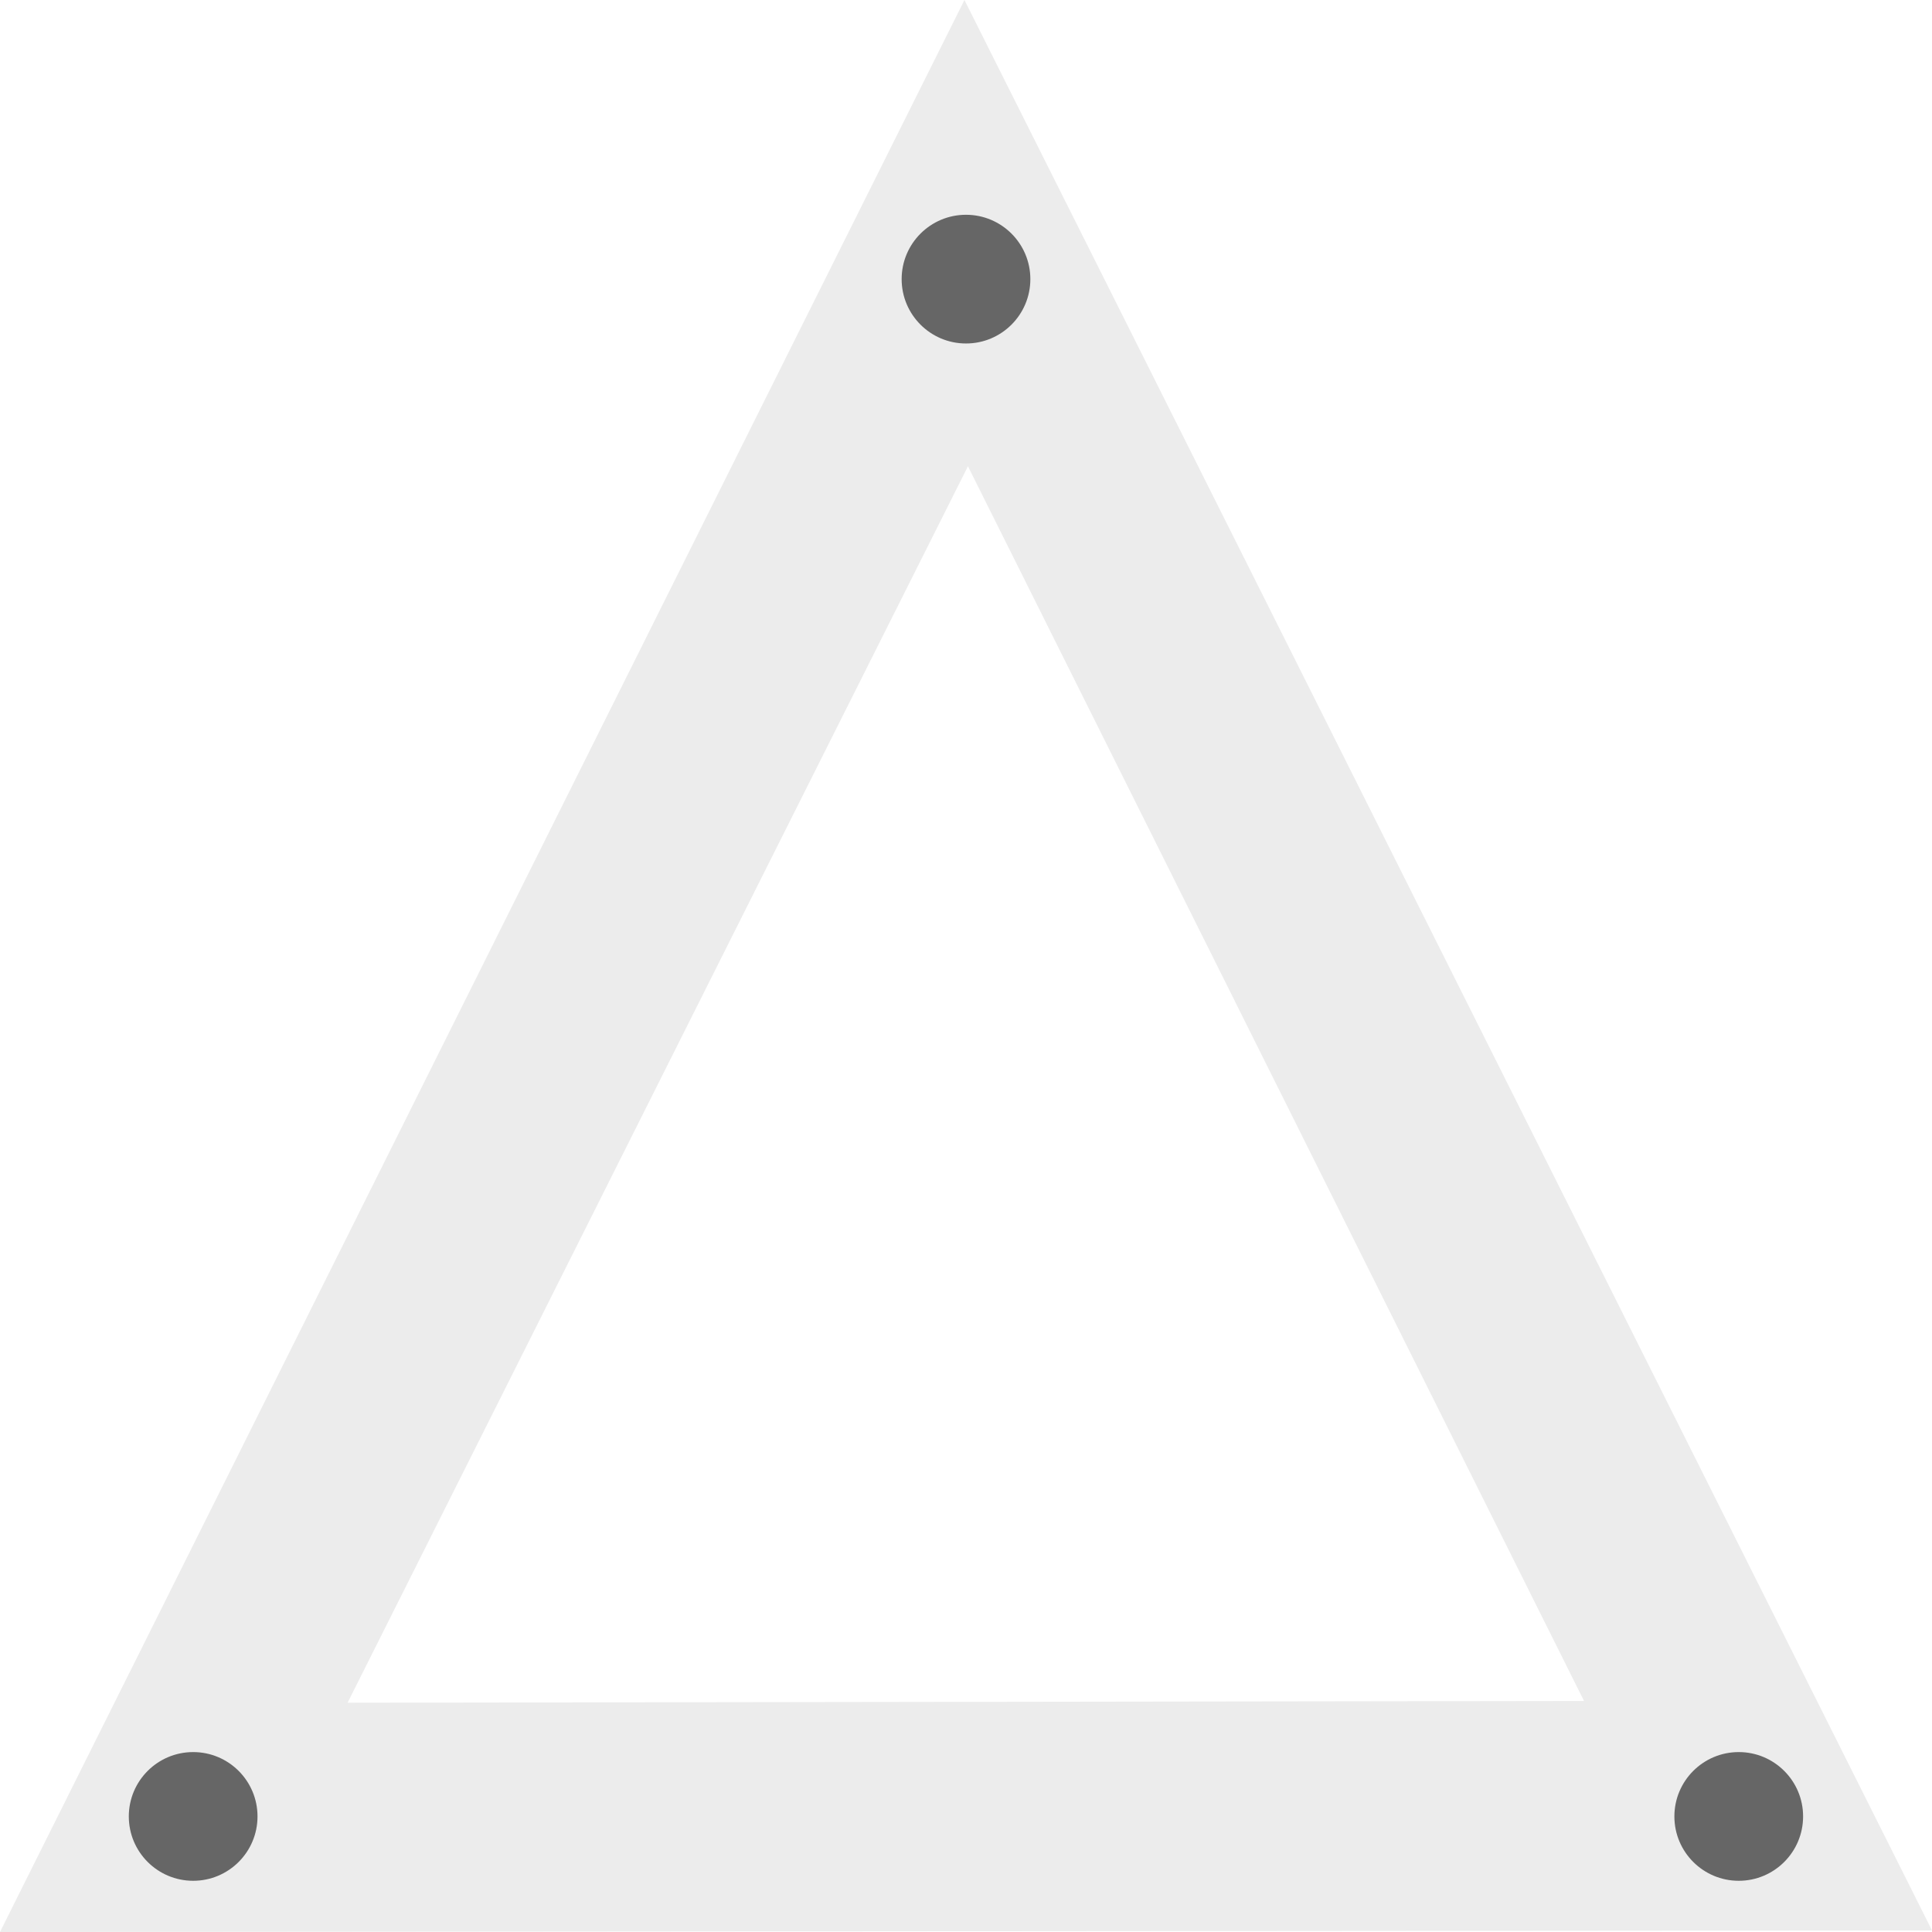
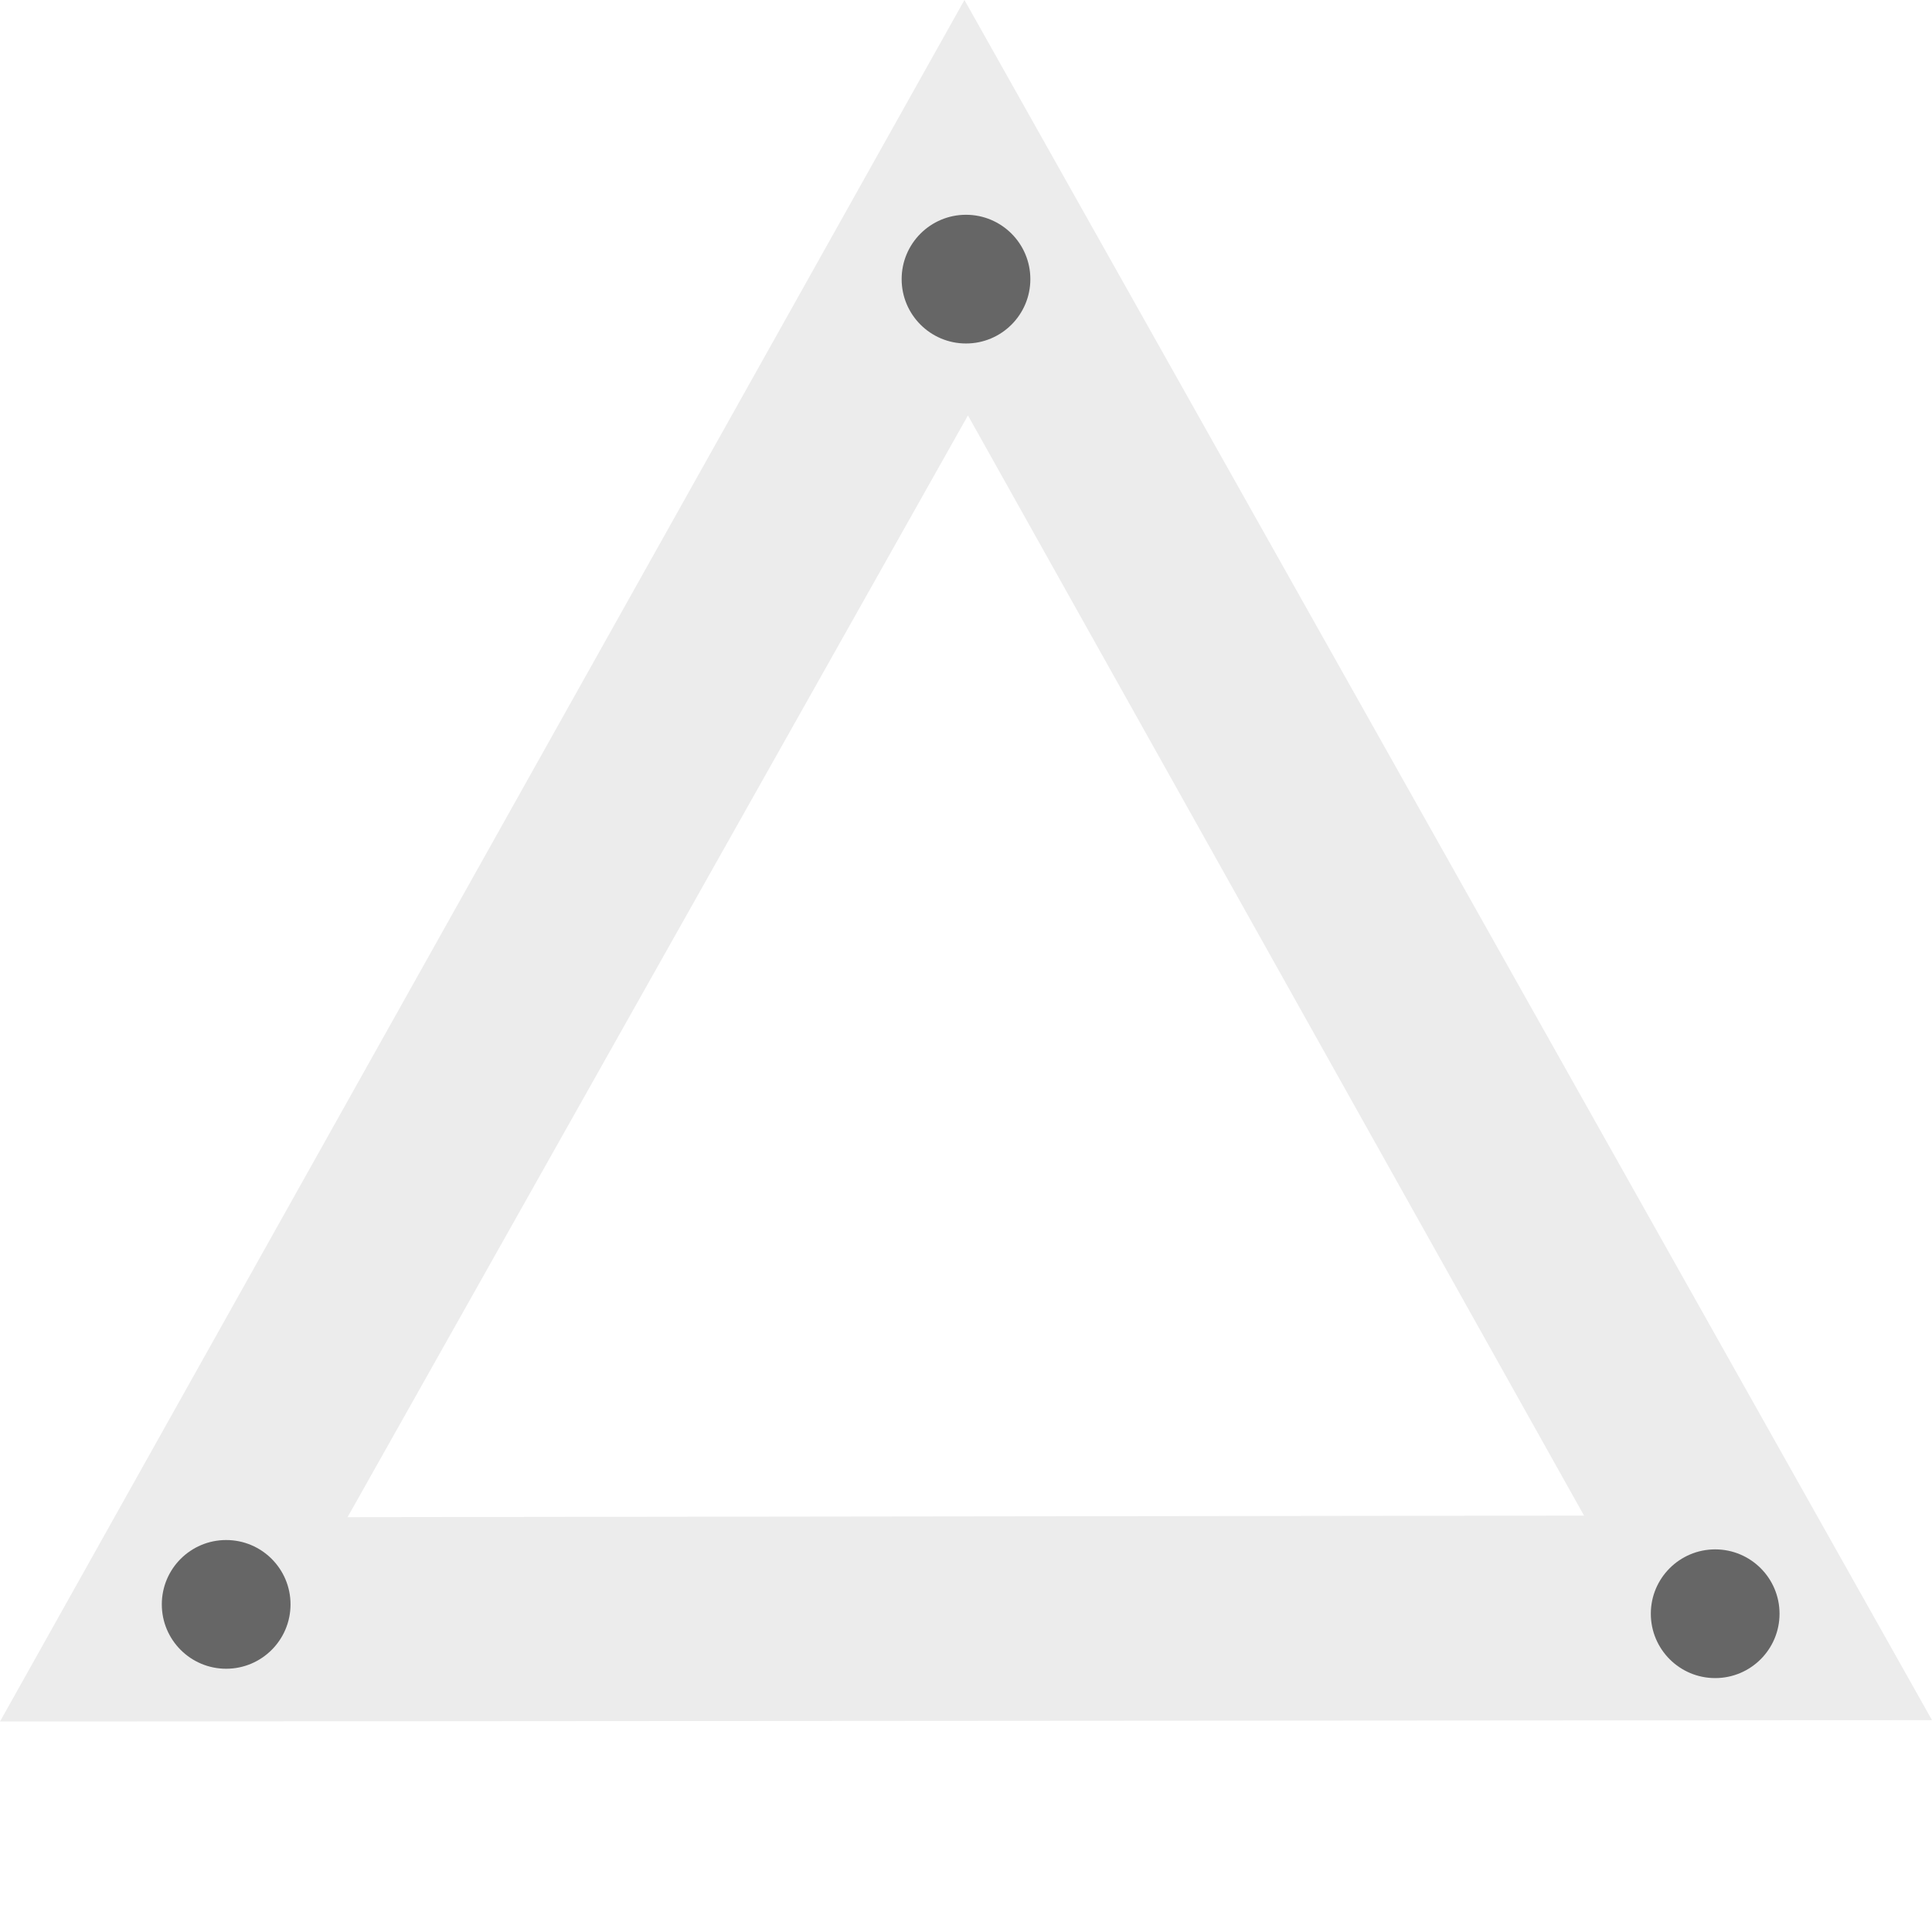
<svg xmlns="http://www.w3.org/2000/svg" width="75" height="75" viewBox="0 0 19.844 19.844" version="1.1" id="svg5" xml:space="preserve">
  <defs id="defs2" />
-   <path d="M 9.906,0 3.7308925e-6,19.844 19.844,19.828 Z m 0.036,4.789 3.164,6.341 3.164,6.341 -6.35,0.009 -6.35,0.009 3.186,-6.35 z" style="fill:#ececec;stroke-width:0;stroke-dasharray:none" id="path8" />
-   <circle style="fill:#666666;fill-rule:evenodd;stroke-width:0.067" id="path51" cx="1.984" cy="18.657" r="0.661" />
-   <circle style="fill:#666666;fill-rule:evenodd;stroke-width:0.067" id="circle52" cx="17.859" cy="18.657" r="0.661" />
+   <path d="M 9.906,0 3.7308925e-6,17.682 19.844,17.668 Z m 0.036,4.267 3.164,5.65 3.164,5.65 -6.35,0.008 -6.35,0.008 3.186,-5.658 z" style="fill:#ececec;stroke-width:0;stroke-dasharray:none" id="path8" />
+   <circle style="fill:#666666;fill-rule:evenodd;stroke-width:0.067" id="path51" cx="2.323" cy="16.479" r="0.661" />
+   <circle style="fill:#666666;fill-rule:evenodd;stroke-width:0.067" id="circle52" cx="17.617" cy="16.575" r="0.661" />
  <circle style="fill:#666666;fill-rule:evenodd;stroke-width:0.067" id="circle53" cx="9.922" cy="2.867" r="0.661" />
</svg>
